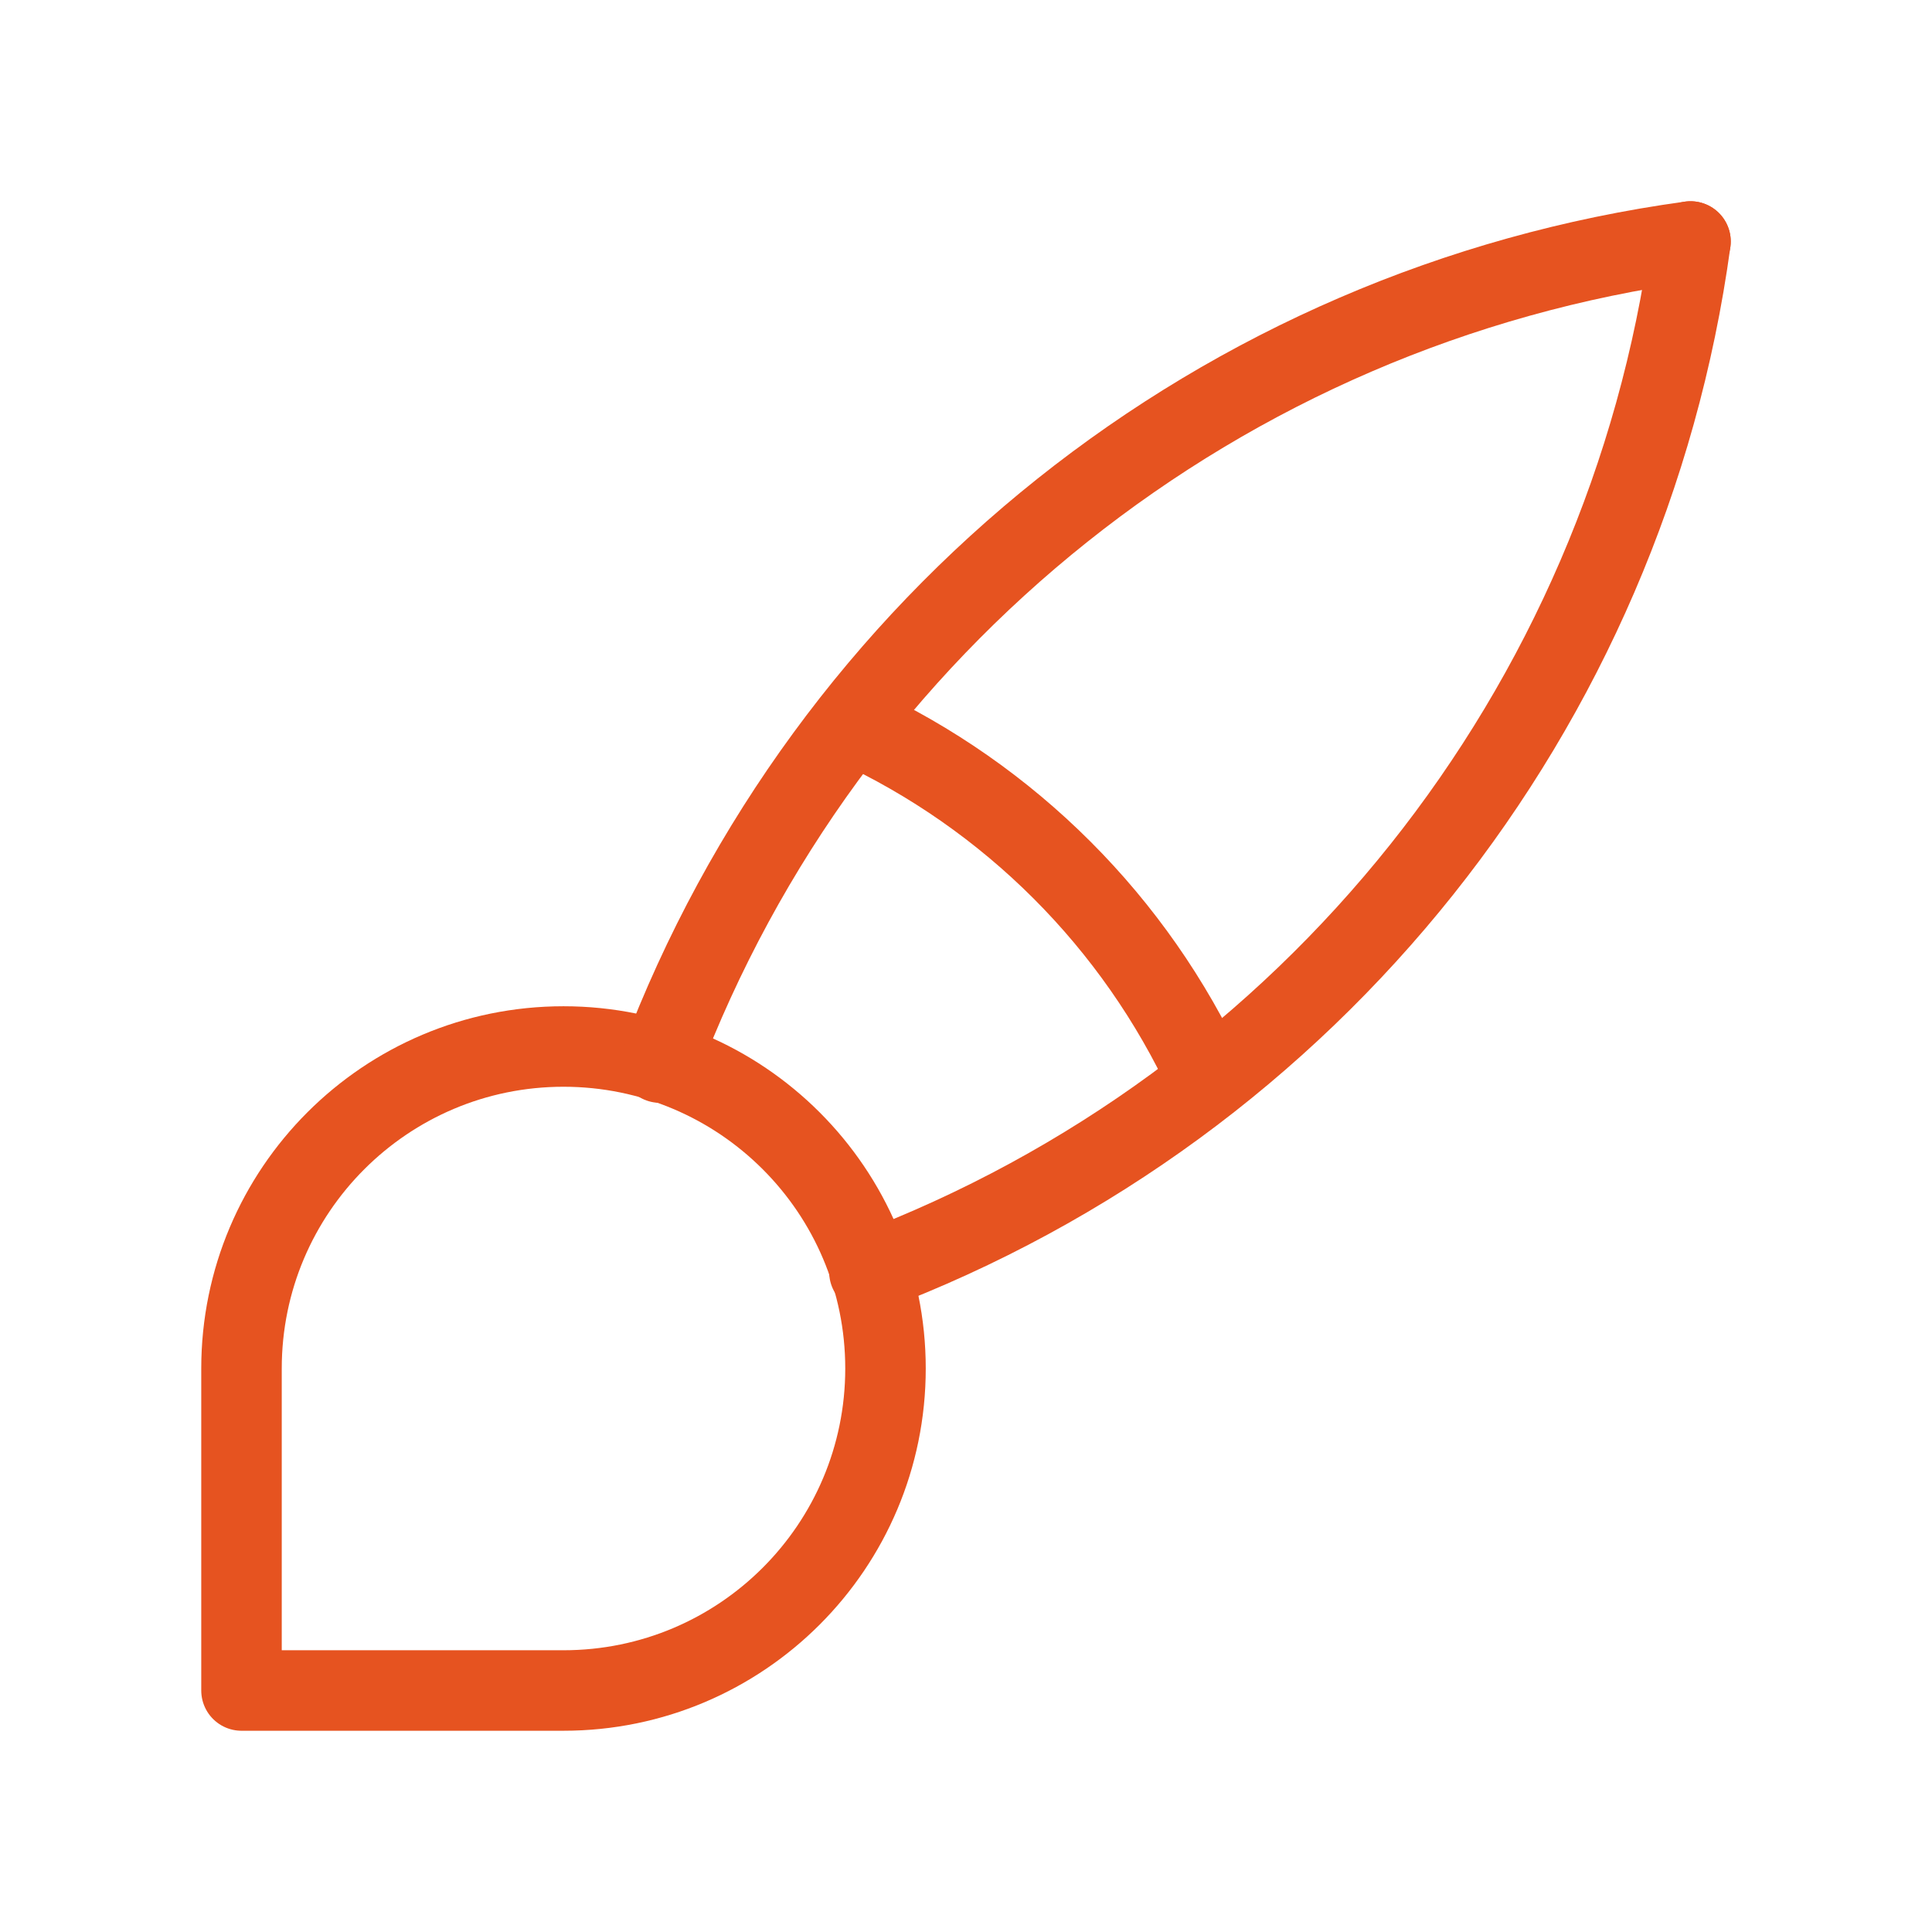
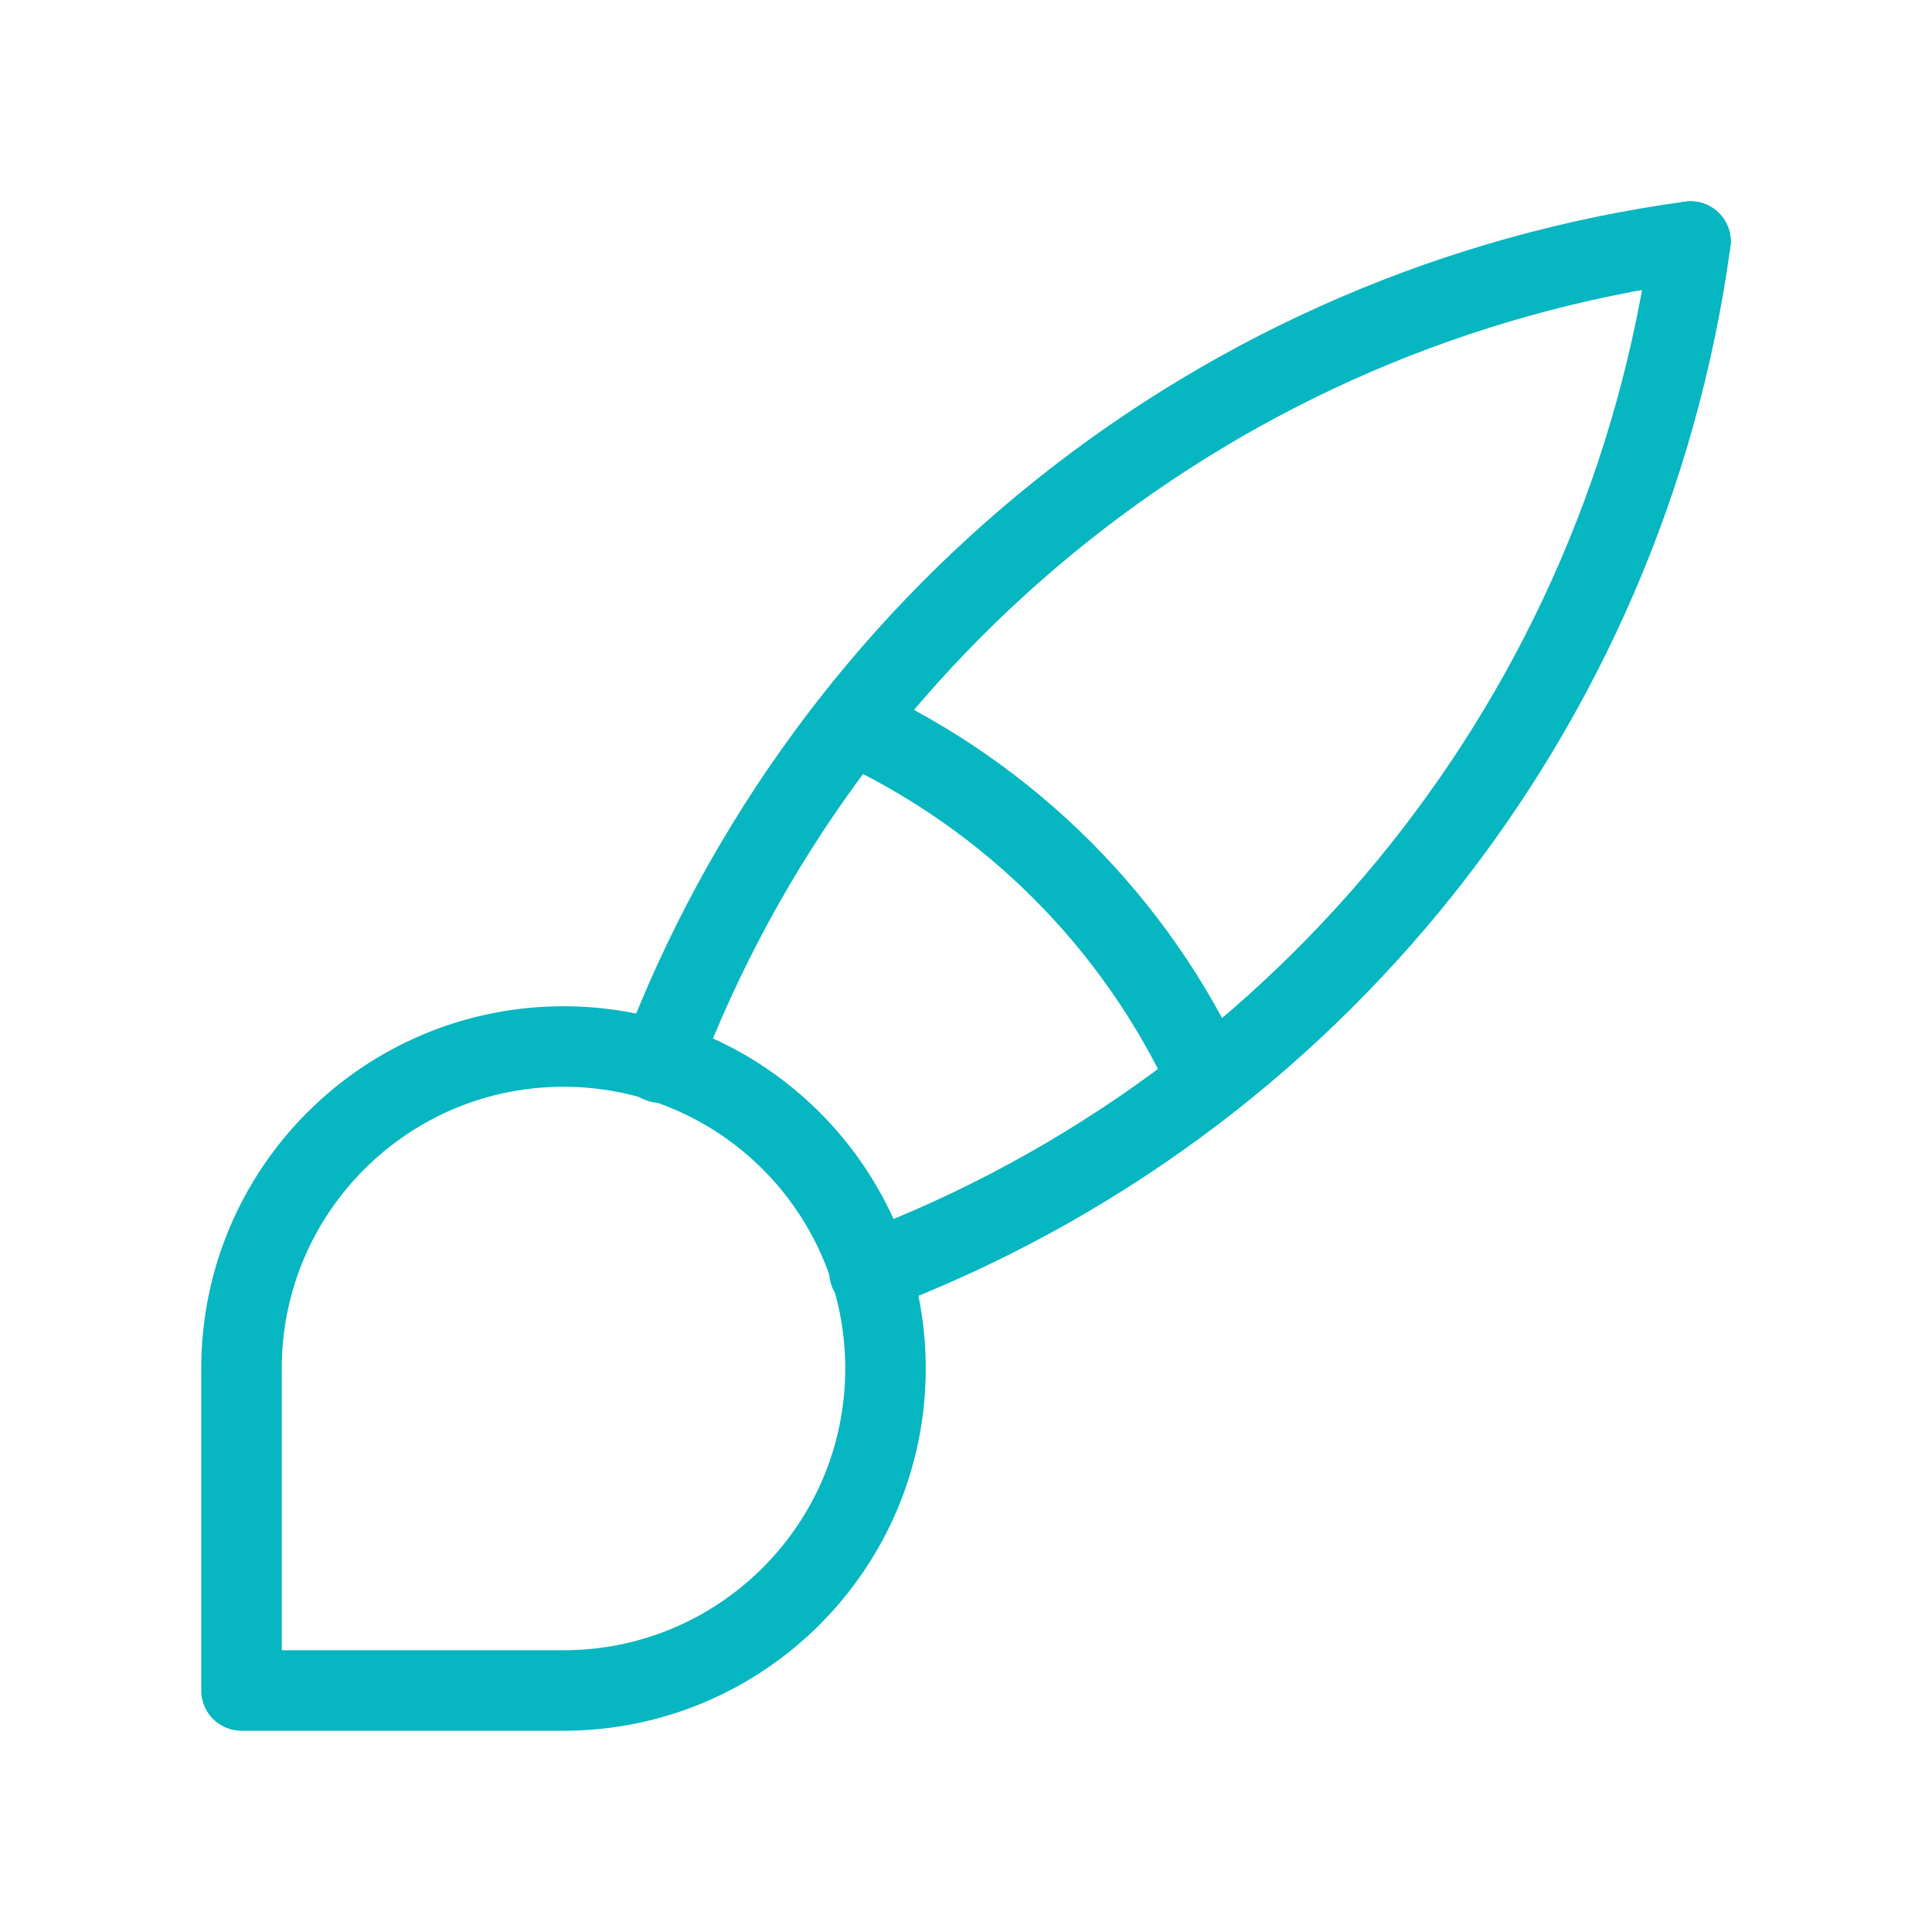
- <svg xmlns="http://www.w3.org/2000/svg" class="icon icon-tabler icon-tabler-brush" width="44" height="44" viewBox="0 0 24 24" stroke-width="1" stroke="#e65320" fill="none" stroke-linecap="round" stroke-linejoin="round">
+ <svg xmlns="http://www.w3.org/2000/svg" class="icon icon-tabler icon-tabler-brush" width="44" height="44" viewBox="0 0 24 24" stroke-width="1" stroke="#06B6C1" fill="none" stroke-linecap="round" stroke-linejoin="round">
  <path stroke="none" d="M0 0h24v24H0z" fill="none" />
  <path d="M3 21v-4a4 4 0 1 1 4 4h-4" />
  <path d="M21 3a16 16 0 0 0 -12.8 10.2" />
  <path d="M21 3a16 16 0 0 1 -10.2 12.8" />
  <path d="M10.6 9a9 9 0 0 1 4.4 4.4" />
</svg>
